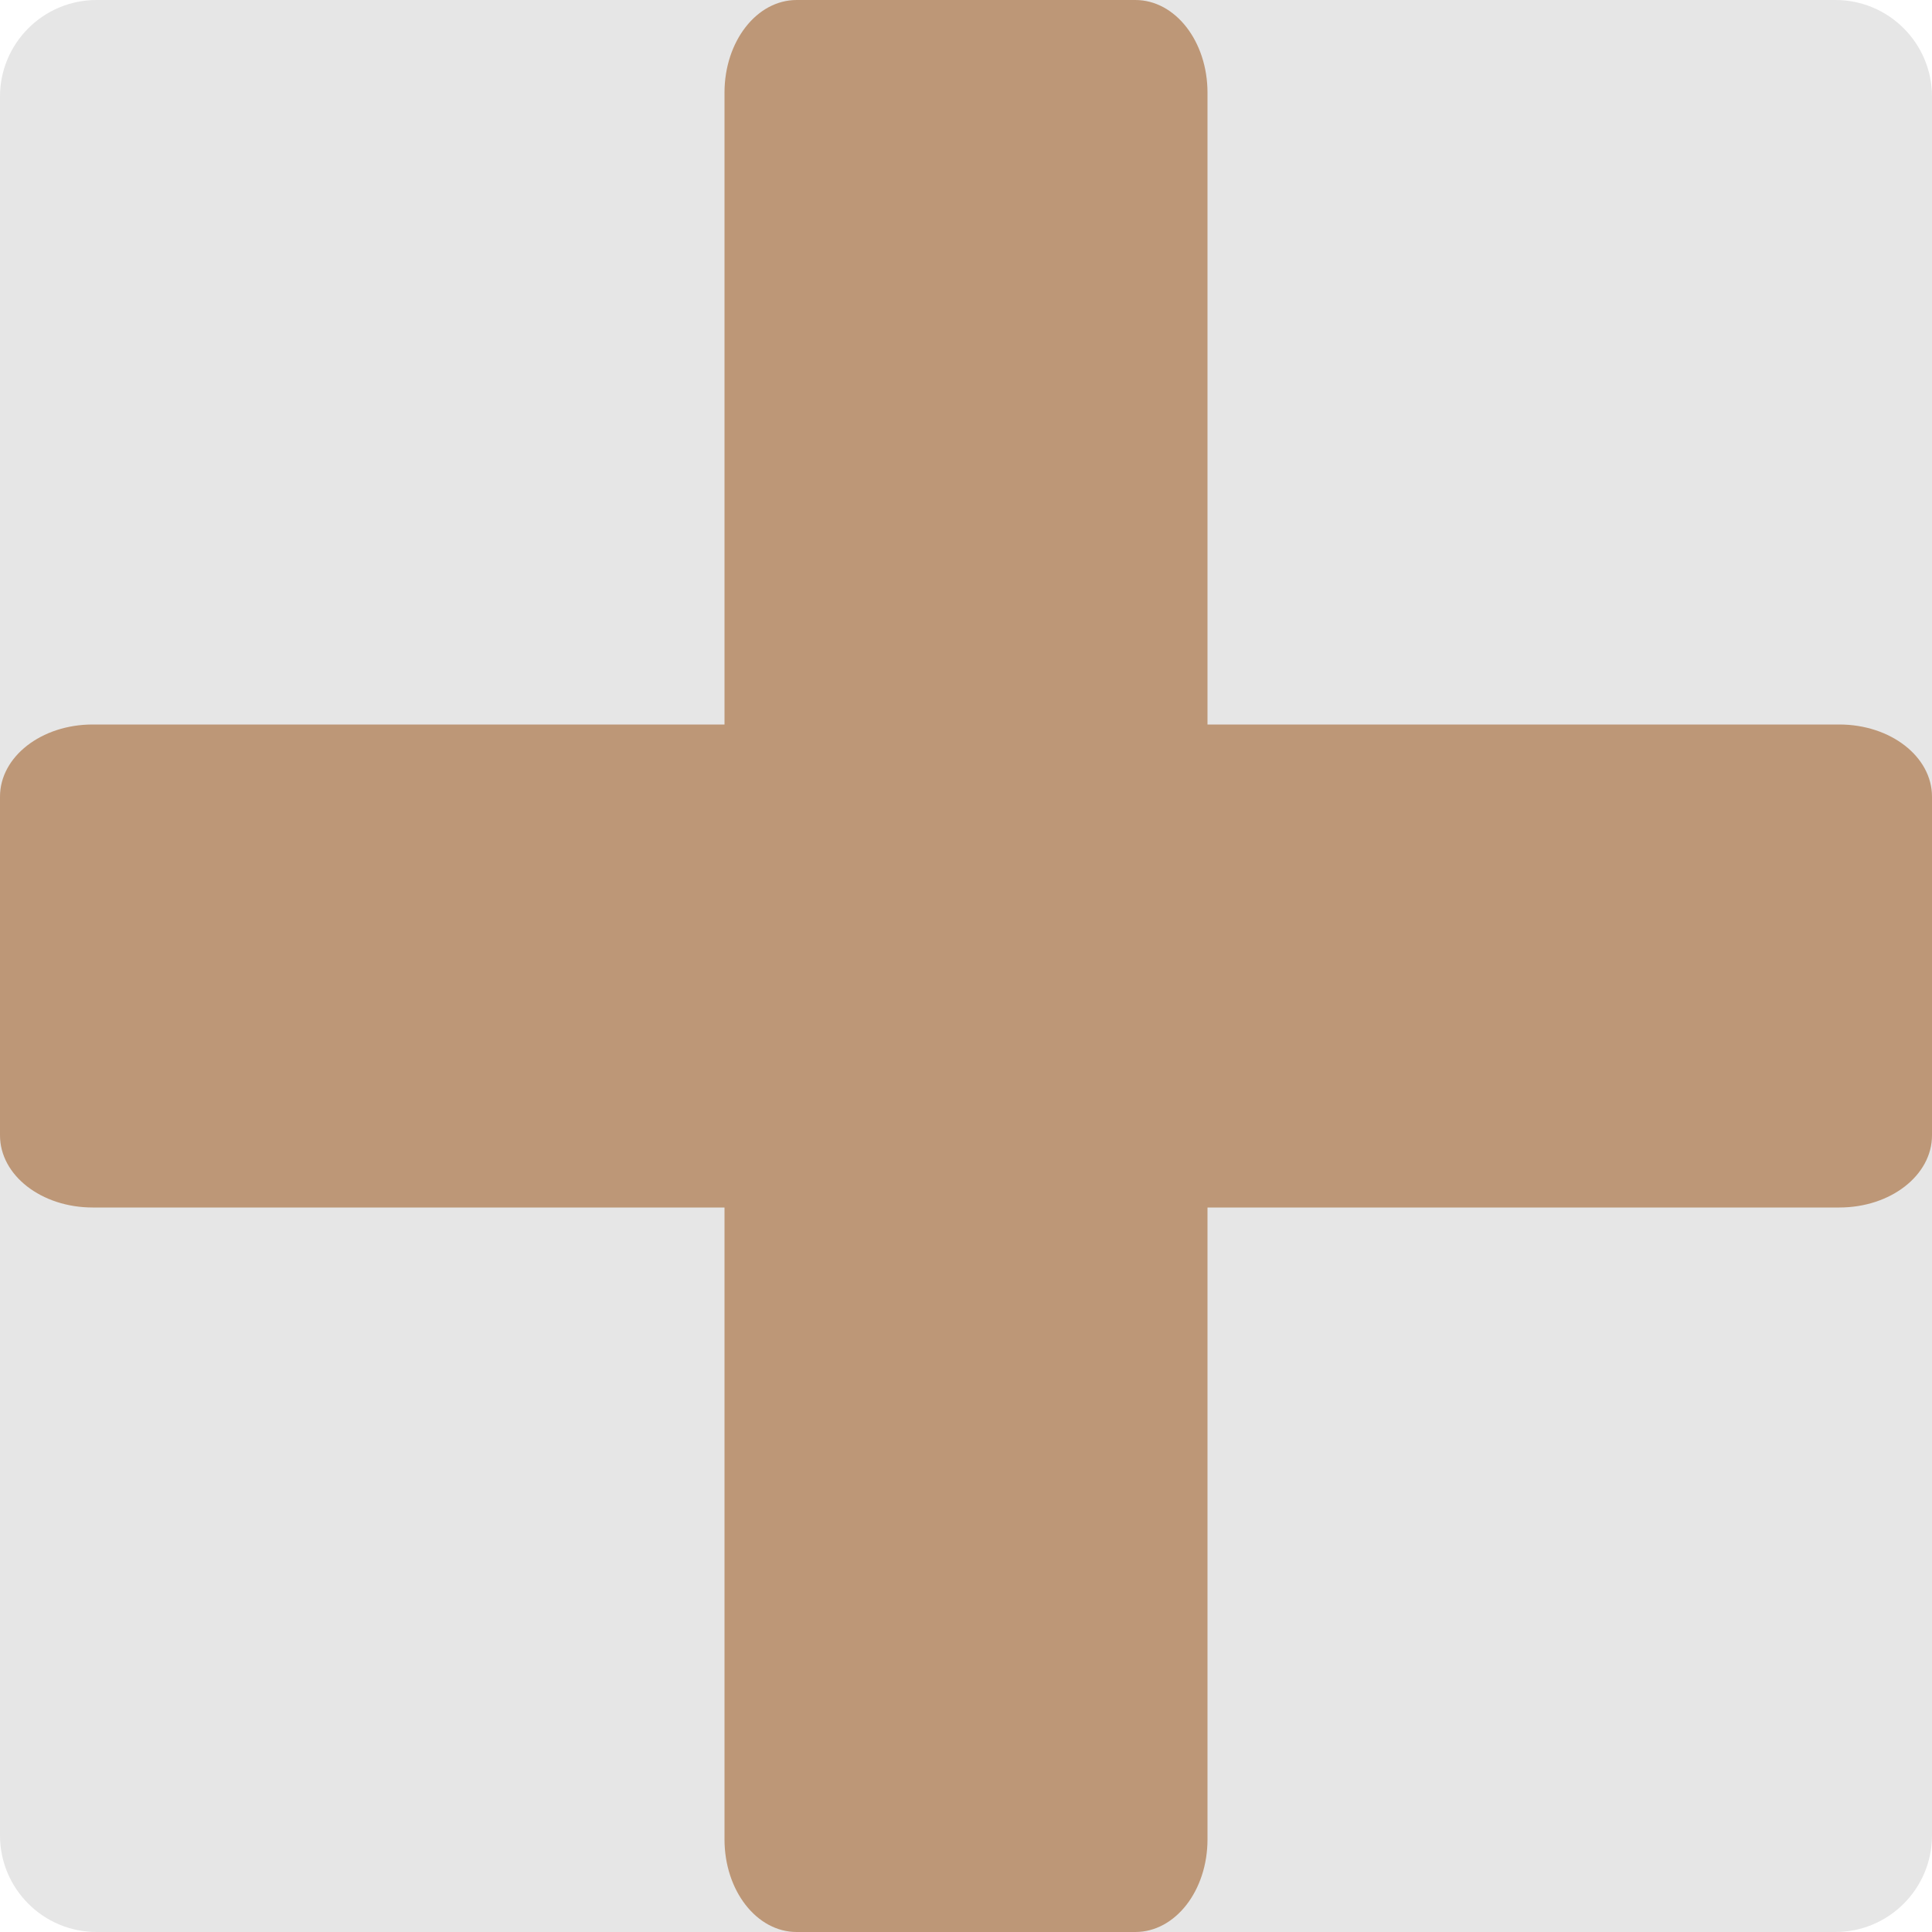
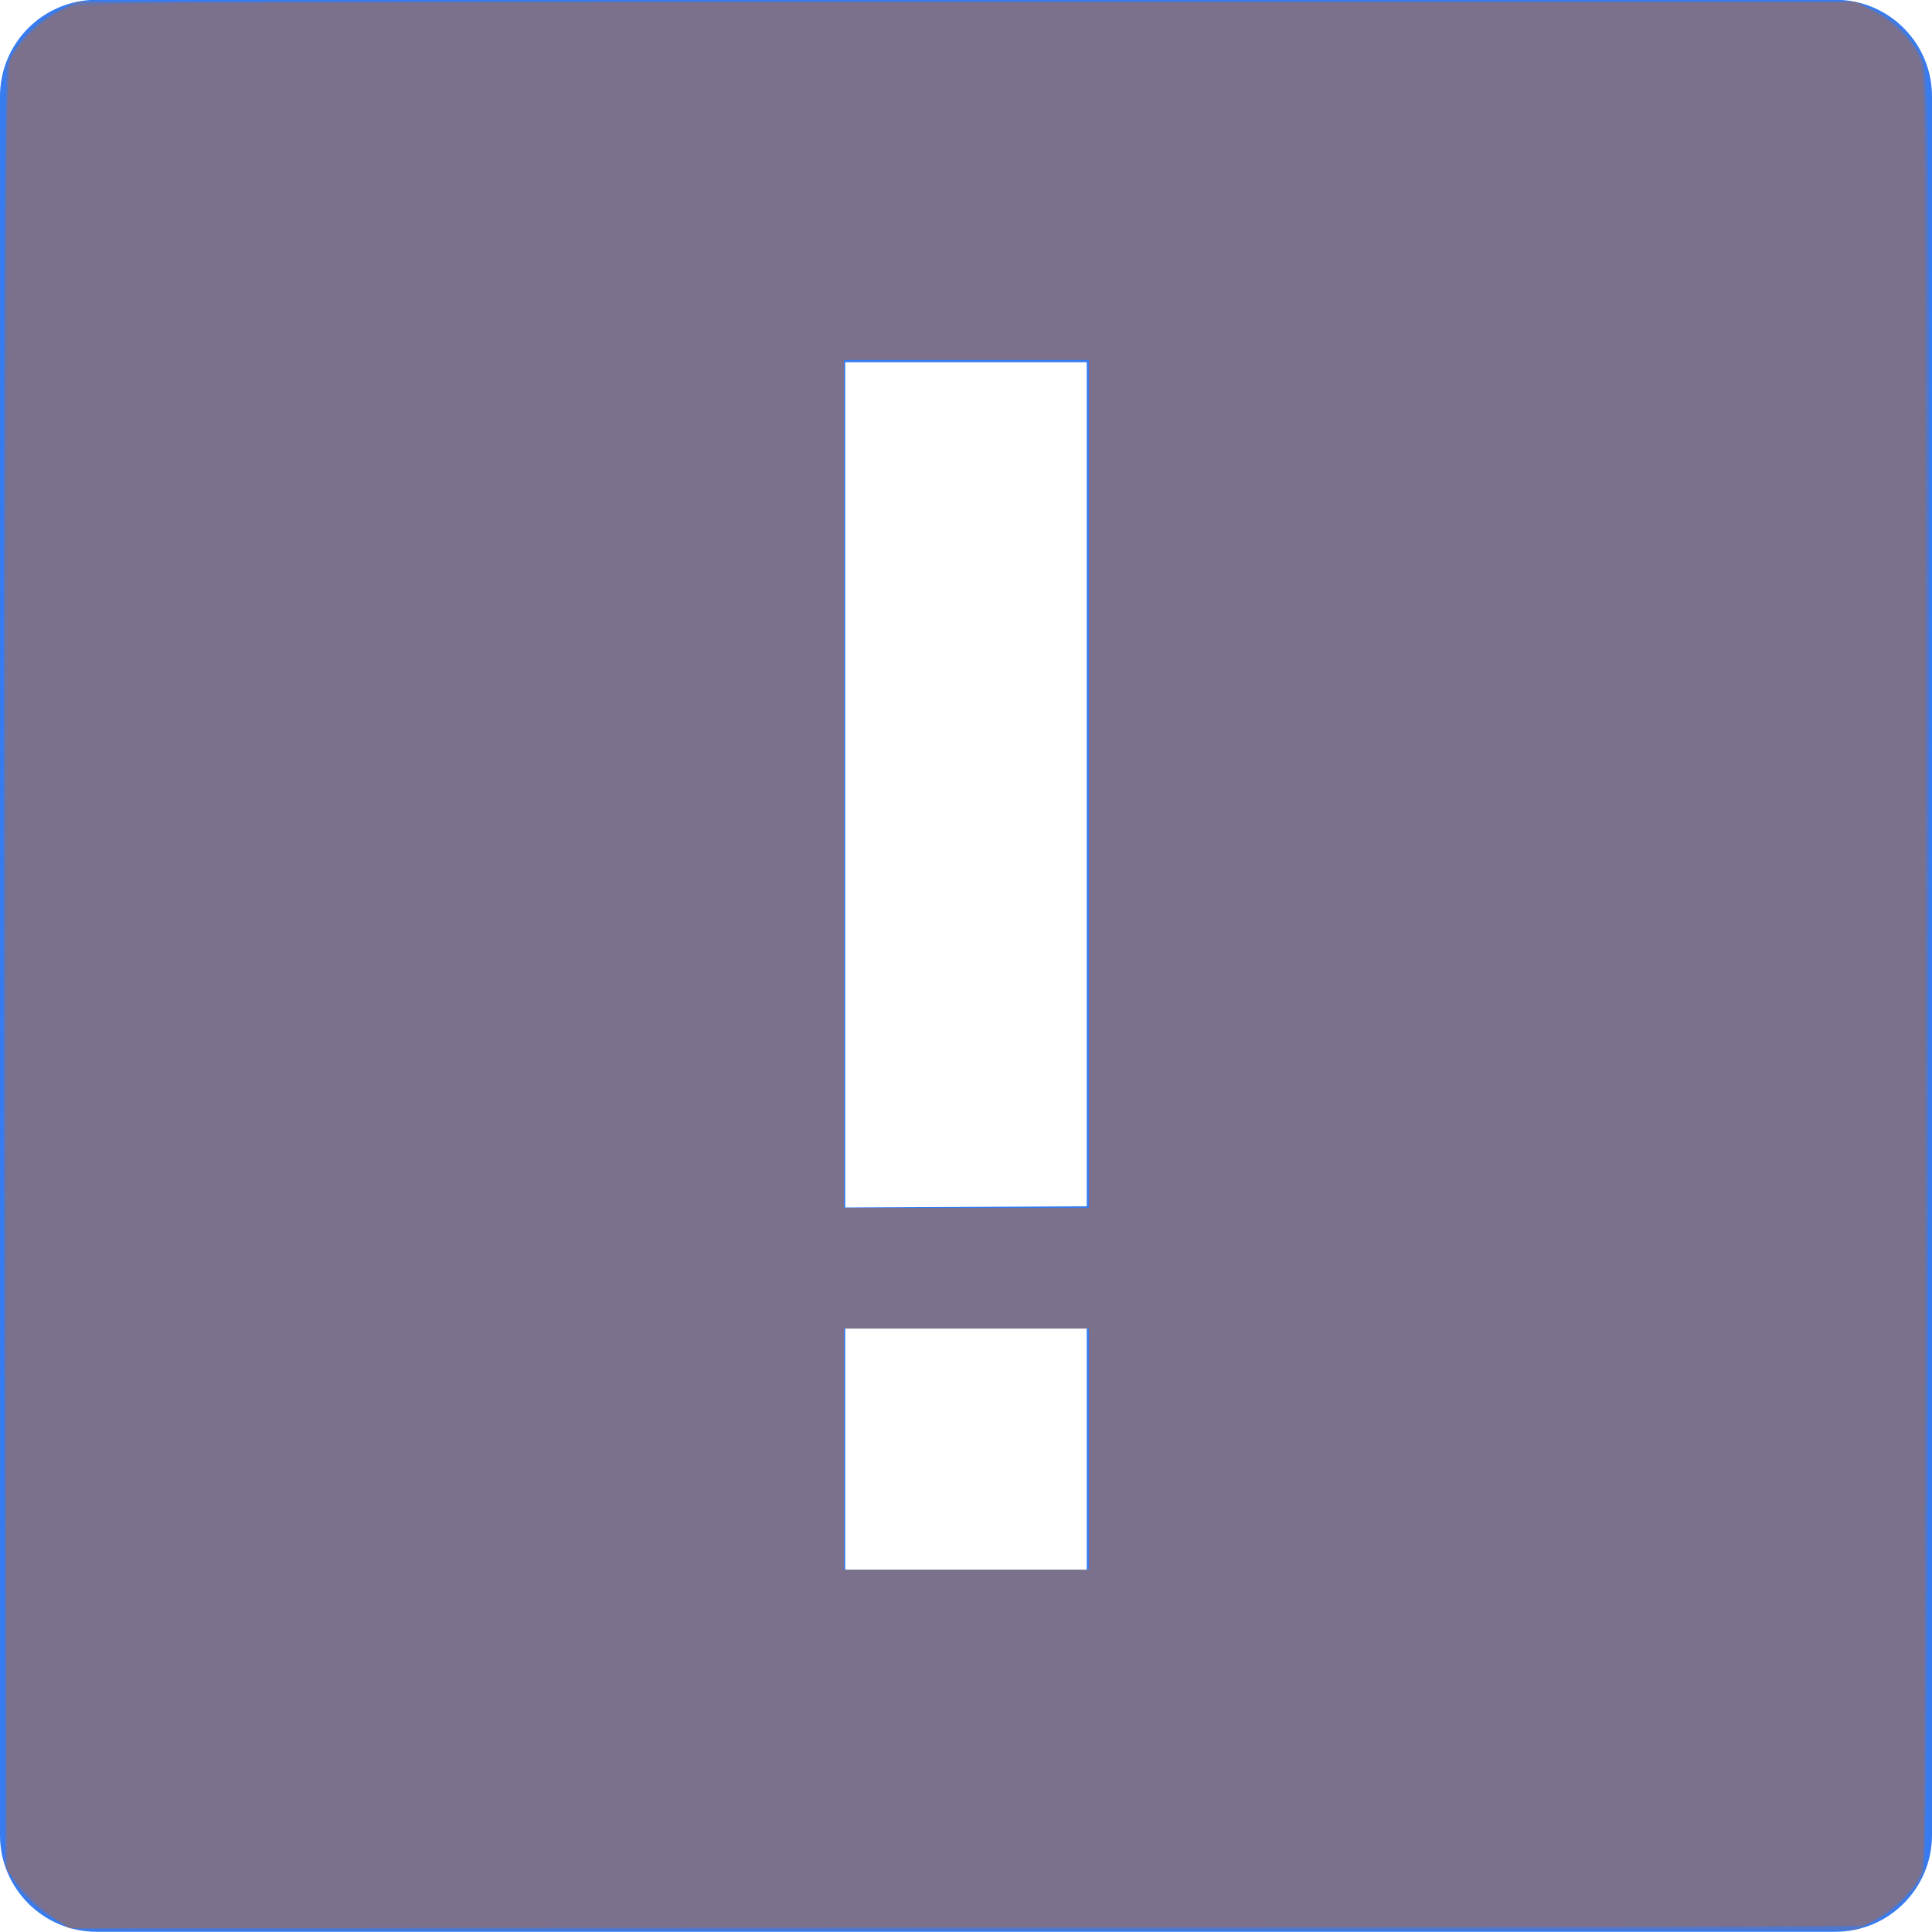
- <svg xmlns="http://www.w3.org/2000/svg" width="48" height="48" version="1.1" viewBox="0 0 144 144">
-   <rect width="144" height="144" x="-144" y="-144" rx="7.2" ry="7.2" transform="matrix(0,-1,-1,0,0,0)" style="fill:rgb(90.196%,90.196%,90.196%)" />
-   <path d="M 59.379,0 C 56.4,0 54,3.082 54,6.908 V 54 H 6.908 C 3.082,54 0,56.4 0,59.379 V 84.621 C 0,87.6 3.082,90 6.908,90 H 54 v 47.092 C 54,140.918 56.4,144 59.379,144 H 84.621 C 87.6,144 90,140.918 90,137.092 V 90 h 47.092 C 140.918,90 144,87.6 144,84.621 V 59.379 C 144,56.4 140.918,54 137.092,54 H 90 V 6.908 C 90,3.082 87.6,0 84.621,0 Z" style="fill:rgb(74.117%,59.215%,46.666%)" />
+ <svg xmlns="http://www.w3.org/2000/svg" width="36pt" height="36pt" version="1.1" viewBox="0 0 36 36" id="svg2">
+   <defs id="defs12" />
+   <g id="g4">
+     <path style="fill:rgb(21.176%,48.235%,94.117%)" d="M 36 34.195 L 36 1.797 C 36 0.801 35.195 -0.004 34.199 -0.004 L 1.801 -0.004 C 0.805 -0.004 0 0.801 0 1.797 L 0 34.195 C 0 35.188 0.805 35.996 1.801 35.996 L 34.199 35.996 C 35.195 35.996 36 35.188 36 34.195 Z M 36 34.195" id="path6" />
+     <path style="fill:rgb(100.000%,100.000%,100.000%)" d="M 15.75 6.75 L 15.75 22.5 L 20.25 22.477 L 20.25 6.75 Z M 15.75 24.754 L 15.75 29.25 L 20.25 29.25 L 20.25 24.754 Z M 15.75 24.754" id="path8" />
+   </g>
+   <path style="opacity:1;fill:#916f6f;fill-opacity:0.31;stroke:none;stroke-width:1;stroke-miterlimit:4;stroke-dasharray:none;stroke-opacity:0" d="M 1.821,44.931 C 1.373,44.862 0.667,44.354 0.388,43.902 L 0.121,43.47 0.096,22.656 C 0.078,8.668 0.099,1.74 0.16,1.531 0.29,1.077 0.836,0.488 1.346,0.251 l 0.444,-0.207 20.719,0 20.719,0 0.44,0.205 c 0.521,0.242 0.932,0.683 1.132,1.211 0.133,0.352 0.143,2.051 0.121,21.19 -0.022,19.49 -0.034,20.825 -0.175,21.083 -0.226,0.412 -0.676,0.827 -1.121,1.033 l -0.396,0.183 -20.588,0.009 c -11.323,0.005 -20.692,-0.007 -20.819,-0.027 z m 23.541,-11.176 0,-2.809 -2.853,0 -2.853,0 0,2.809 0,2.809 2.853,0 2.853,0 0,-2.809 z m 0,-15.496 0,-9.877 -2.853,0 -2.853,0 0,9.877 0,9.877 2.853,0 2.853,0 0,-9.877 z" id="path3342" transform="scale(0.8,0.8)" />
+   <path style="opacity:1;fill:#916f6f;fill-opacity:0.31;stroke:none;stroke-width:1;stroke-miterlimit:4;stroke-dasharray:none;stroke-opacity:0" d="M 1.166,44.62 C 0.932,44.463 0.617,44.17 0.464,43.969 L 0.187,43.603 0.122,35.76 C 0.087,31.446 0.073,21.991 0.092,14.748 0.123,2.47 0.135,1.56 0.277,1.297 0.494,0.896 0.994,0.436 1.444,0.224 l 0.387,-0.182 20.693,0 20.693,0 0.393,0.19 c 0.497,0.241 1.023,0.778 1.171,1.198 0.093,0.263 0.113,4.134 0.104,20.749 -0.006,11.234 -0.039,20.691 -0.074,21.016 -0.056,0.525 -0.102,0.632 -0.413,0.97 -0.193,0.209 -0.517,0.461 -0.722,0.56 -0.372,0.18 -0.382,0.18 -21.229,0.18 l -20.857,0 -0.424,-0.285 z M 25.362,33.755 l 0,-2.809 -2.853,0 -2.853,0 0,2.809 0,2.809 2.853,0 2.853,0 0,-2.809 z m 0,-15.496 0,-9.877 -2.853,0 -2.853,0 0,9.877 0,9.877 2.853,0 2.853,0 0,-9.877 z" id="path3344" transform="scale(0.8,0.8)" />
+   <path style="opacity:1;fill:#916f6f;fill-opacity:0.31;stroke:none;stroke-width:1;stroke-miterlimit:4;stroke-dasharray:none;stroke-opacity:0" d="M 1.122,44.564 C 0.856,44.373 0.525,44.054 0.387,43.854 L 0.135,43.491 0.128,22.579 C 0.122,2.389 0.127,1.655 0.284,1.339 0.478,0.949 0.989,0.469 1.475,0.222 1.826,0.042 1.853,0.042 22.508,0.042 l 20.682,0 0.42,0.213 c 0.533,0.27 1.03,0.818 1.152,1.269 0.066,0.247 0.087,6.525 0.071,21.2 l -0.024,20.849 -0.266,0.379 c -0.146,0.208 -0.459,0.498 -0.695,0.644 l -0.429,0.265 -20.906,0.024 -20.906,0.024 -0.483,-0.346 z M 25.362,33.755 l 0,-2.809 -2.853,0 -2.853,0 0,2.809 0,2.809 2.853,0 2.853,0 0,-2.809 z m 0,-15.496 0,-9.877 -2.853,0 -2.853,0 0,9.877 0,9.877 2.853,0 2.853,0 0,-9.877 z" id="path3346" transform="scale(0.8,0.8)" />
+   <path style="opacity:1;fill:#916f6f;fill-opacity:0.31;stroke:none;stroke-width:1;stroke-miterlimit:4;stroke-dasharray:none;stroke-opacity:0" d="M 1.258,44.66 C 1.064,44.52 0.739,44.215 0.535,43.983 L 0.163,43.561 0.186,22.482 0.209,1.403 0.408,1.124 C 0.675,0.75 1.246,0.307 1.642,0.165 1.905,0.071 5.799,0.049 22.6,0.046 L 43.236,0.042 43.711,0.328 c 0.261,0.157 0.599,0.448 0.751,0.647 0.248,0.327 0.281,0.443 0.334,1.193 0.072,1.03 0.052,39.666 -0.021,40.78 -0.053,0.796 -0.059,0.813 -0.405,1.169 -0.193,0.198 -0.489,0.447 -0.658,0.553 l -0.307,0.192 -20.897,0.027 -20.897,0.027 -0.352,-0.255 z M 25.362,33.755 l 0,-2.809 -2.853,0 -2.853,0 0,2.809 0,2.809 2.853,0 2.853,0 0,-2.809 z m 0,-15.496 0,-9.877 -2.853,0 -2.853,0 0,9.877 0,9.877 2.853,0 2.853,0 0,-9.877 z" id="path3348" transform="scale(0.8,0.8)" />
</svg>
